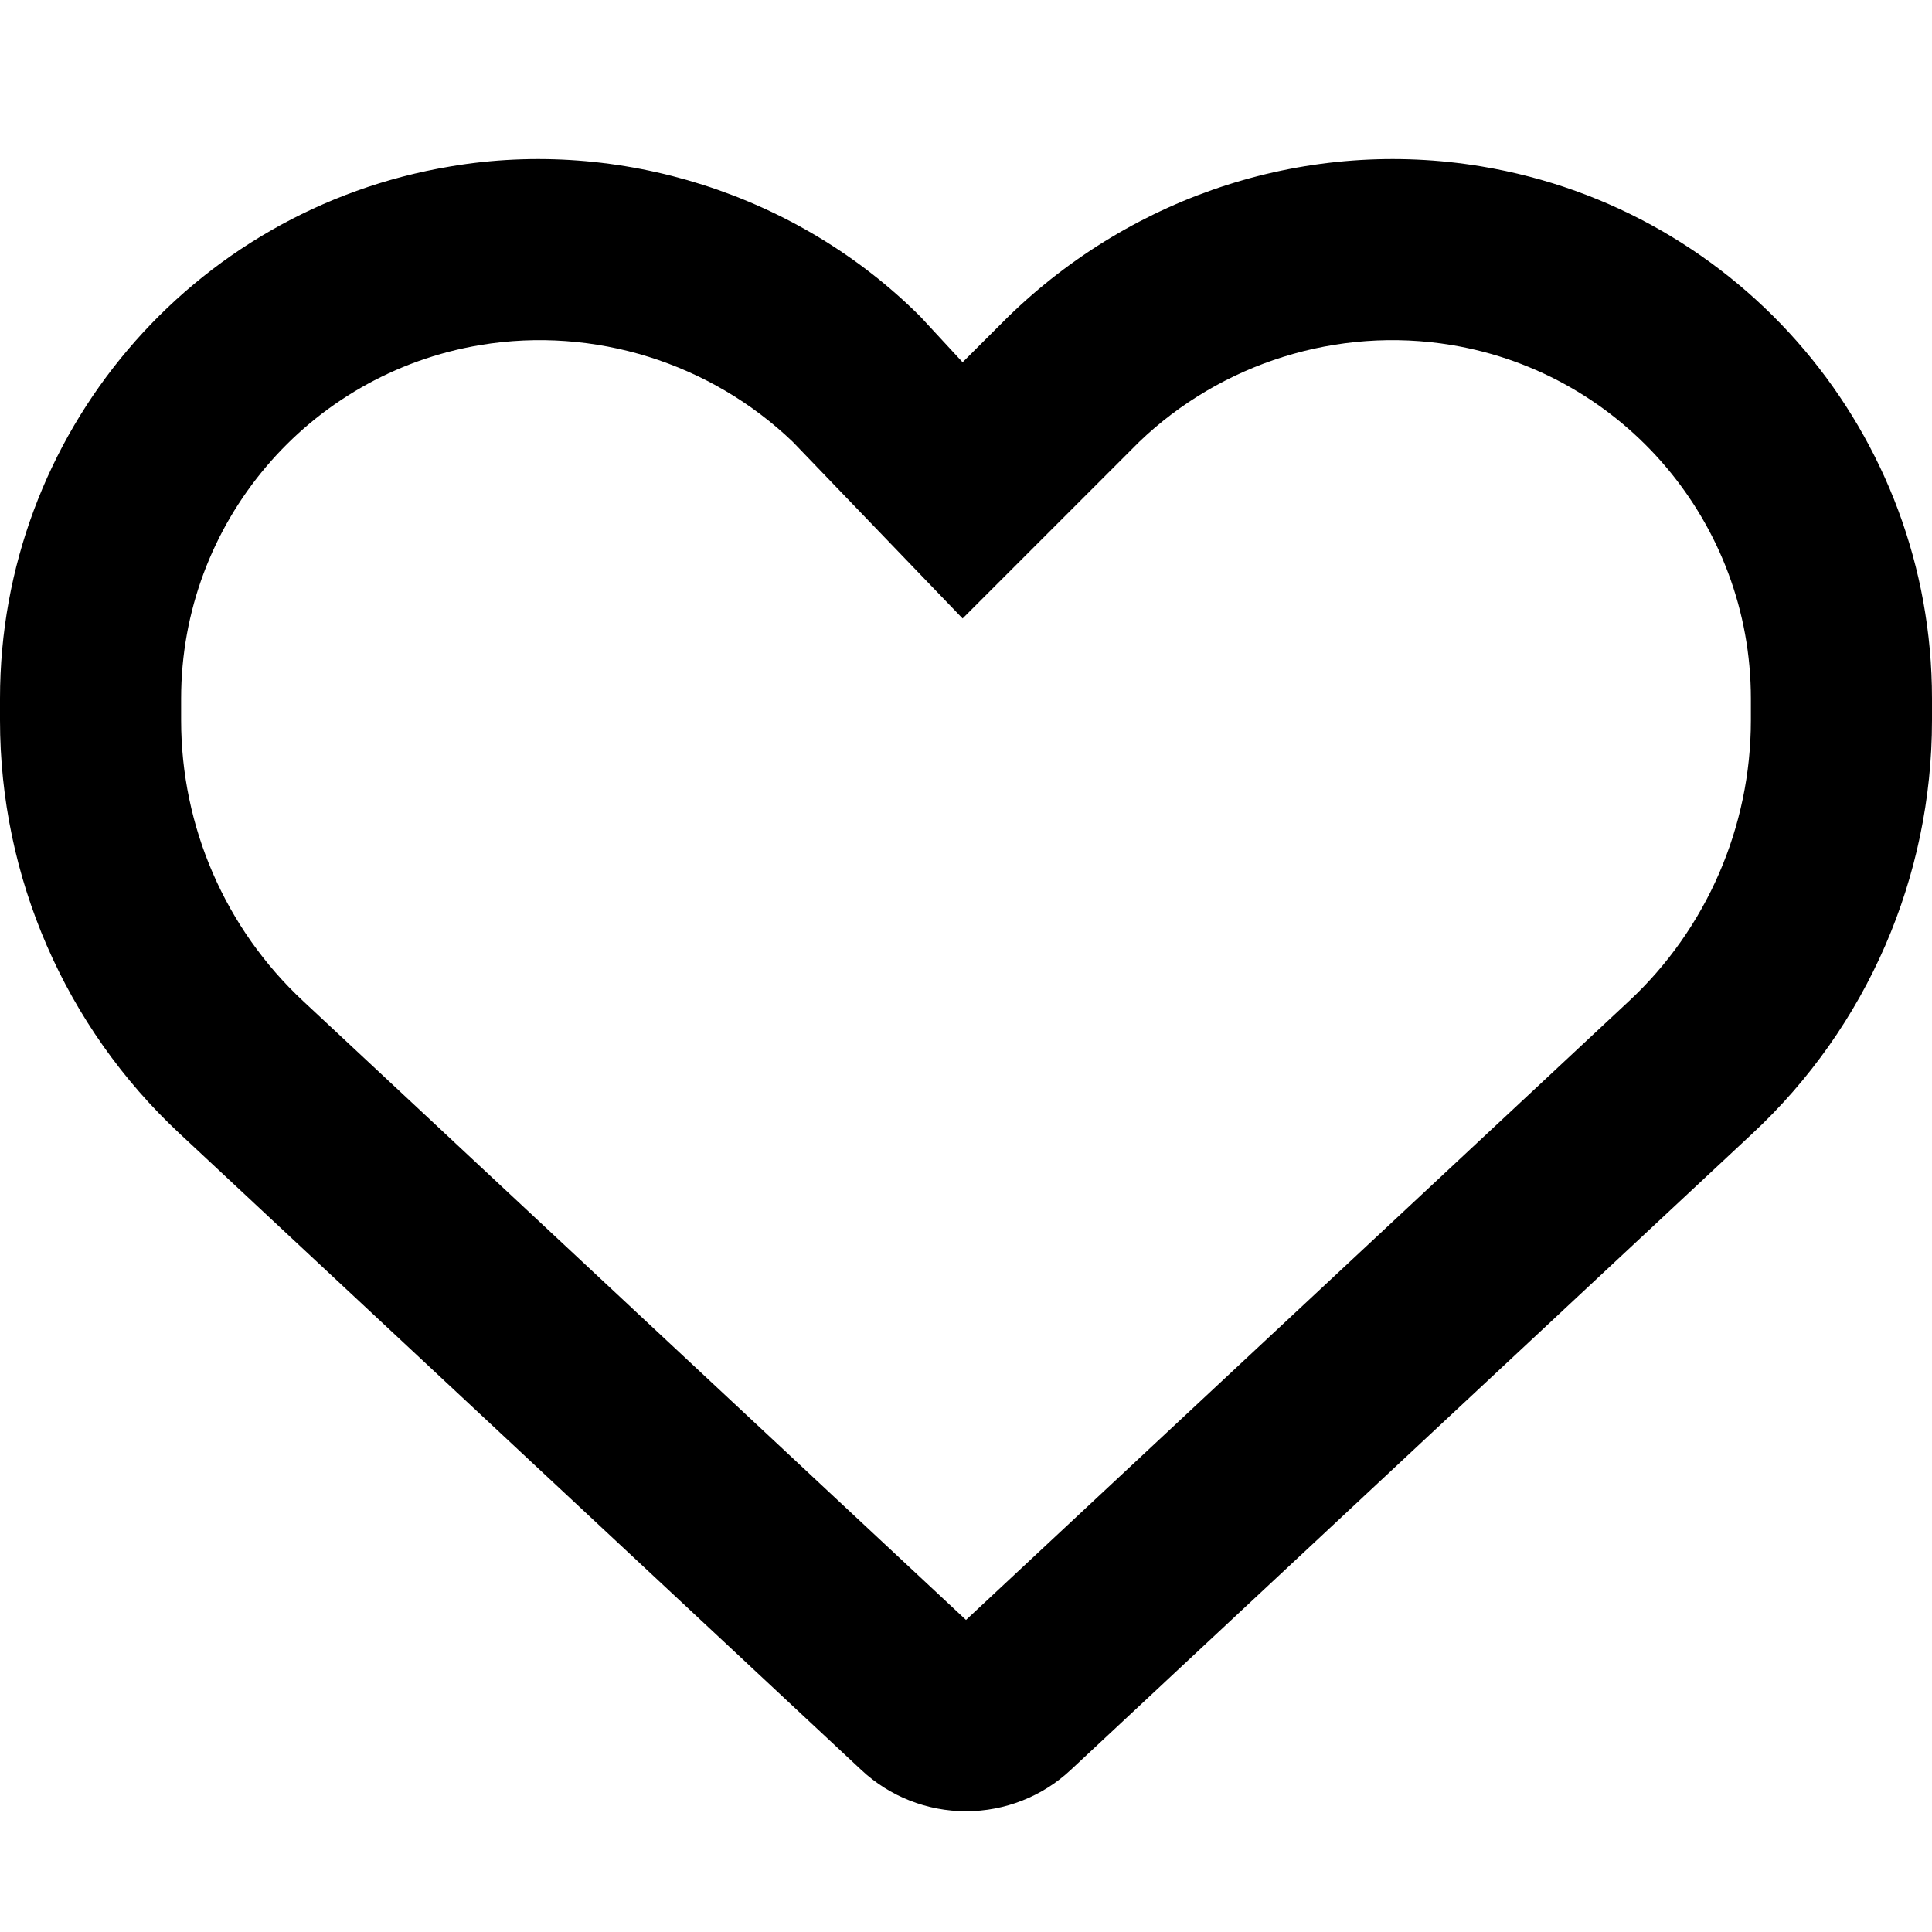
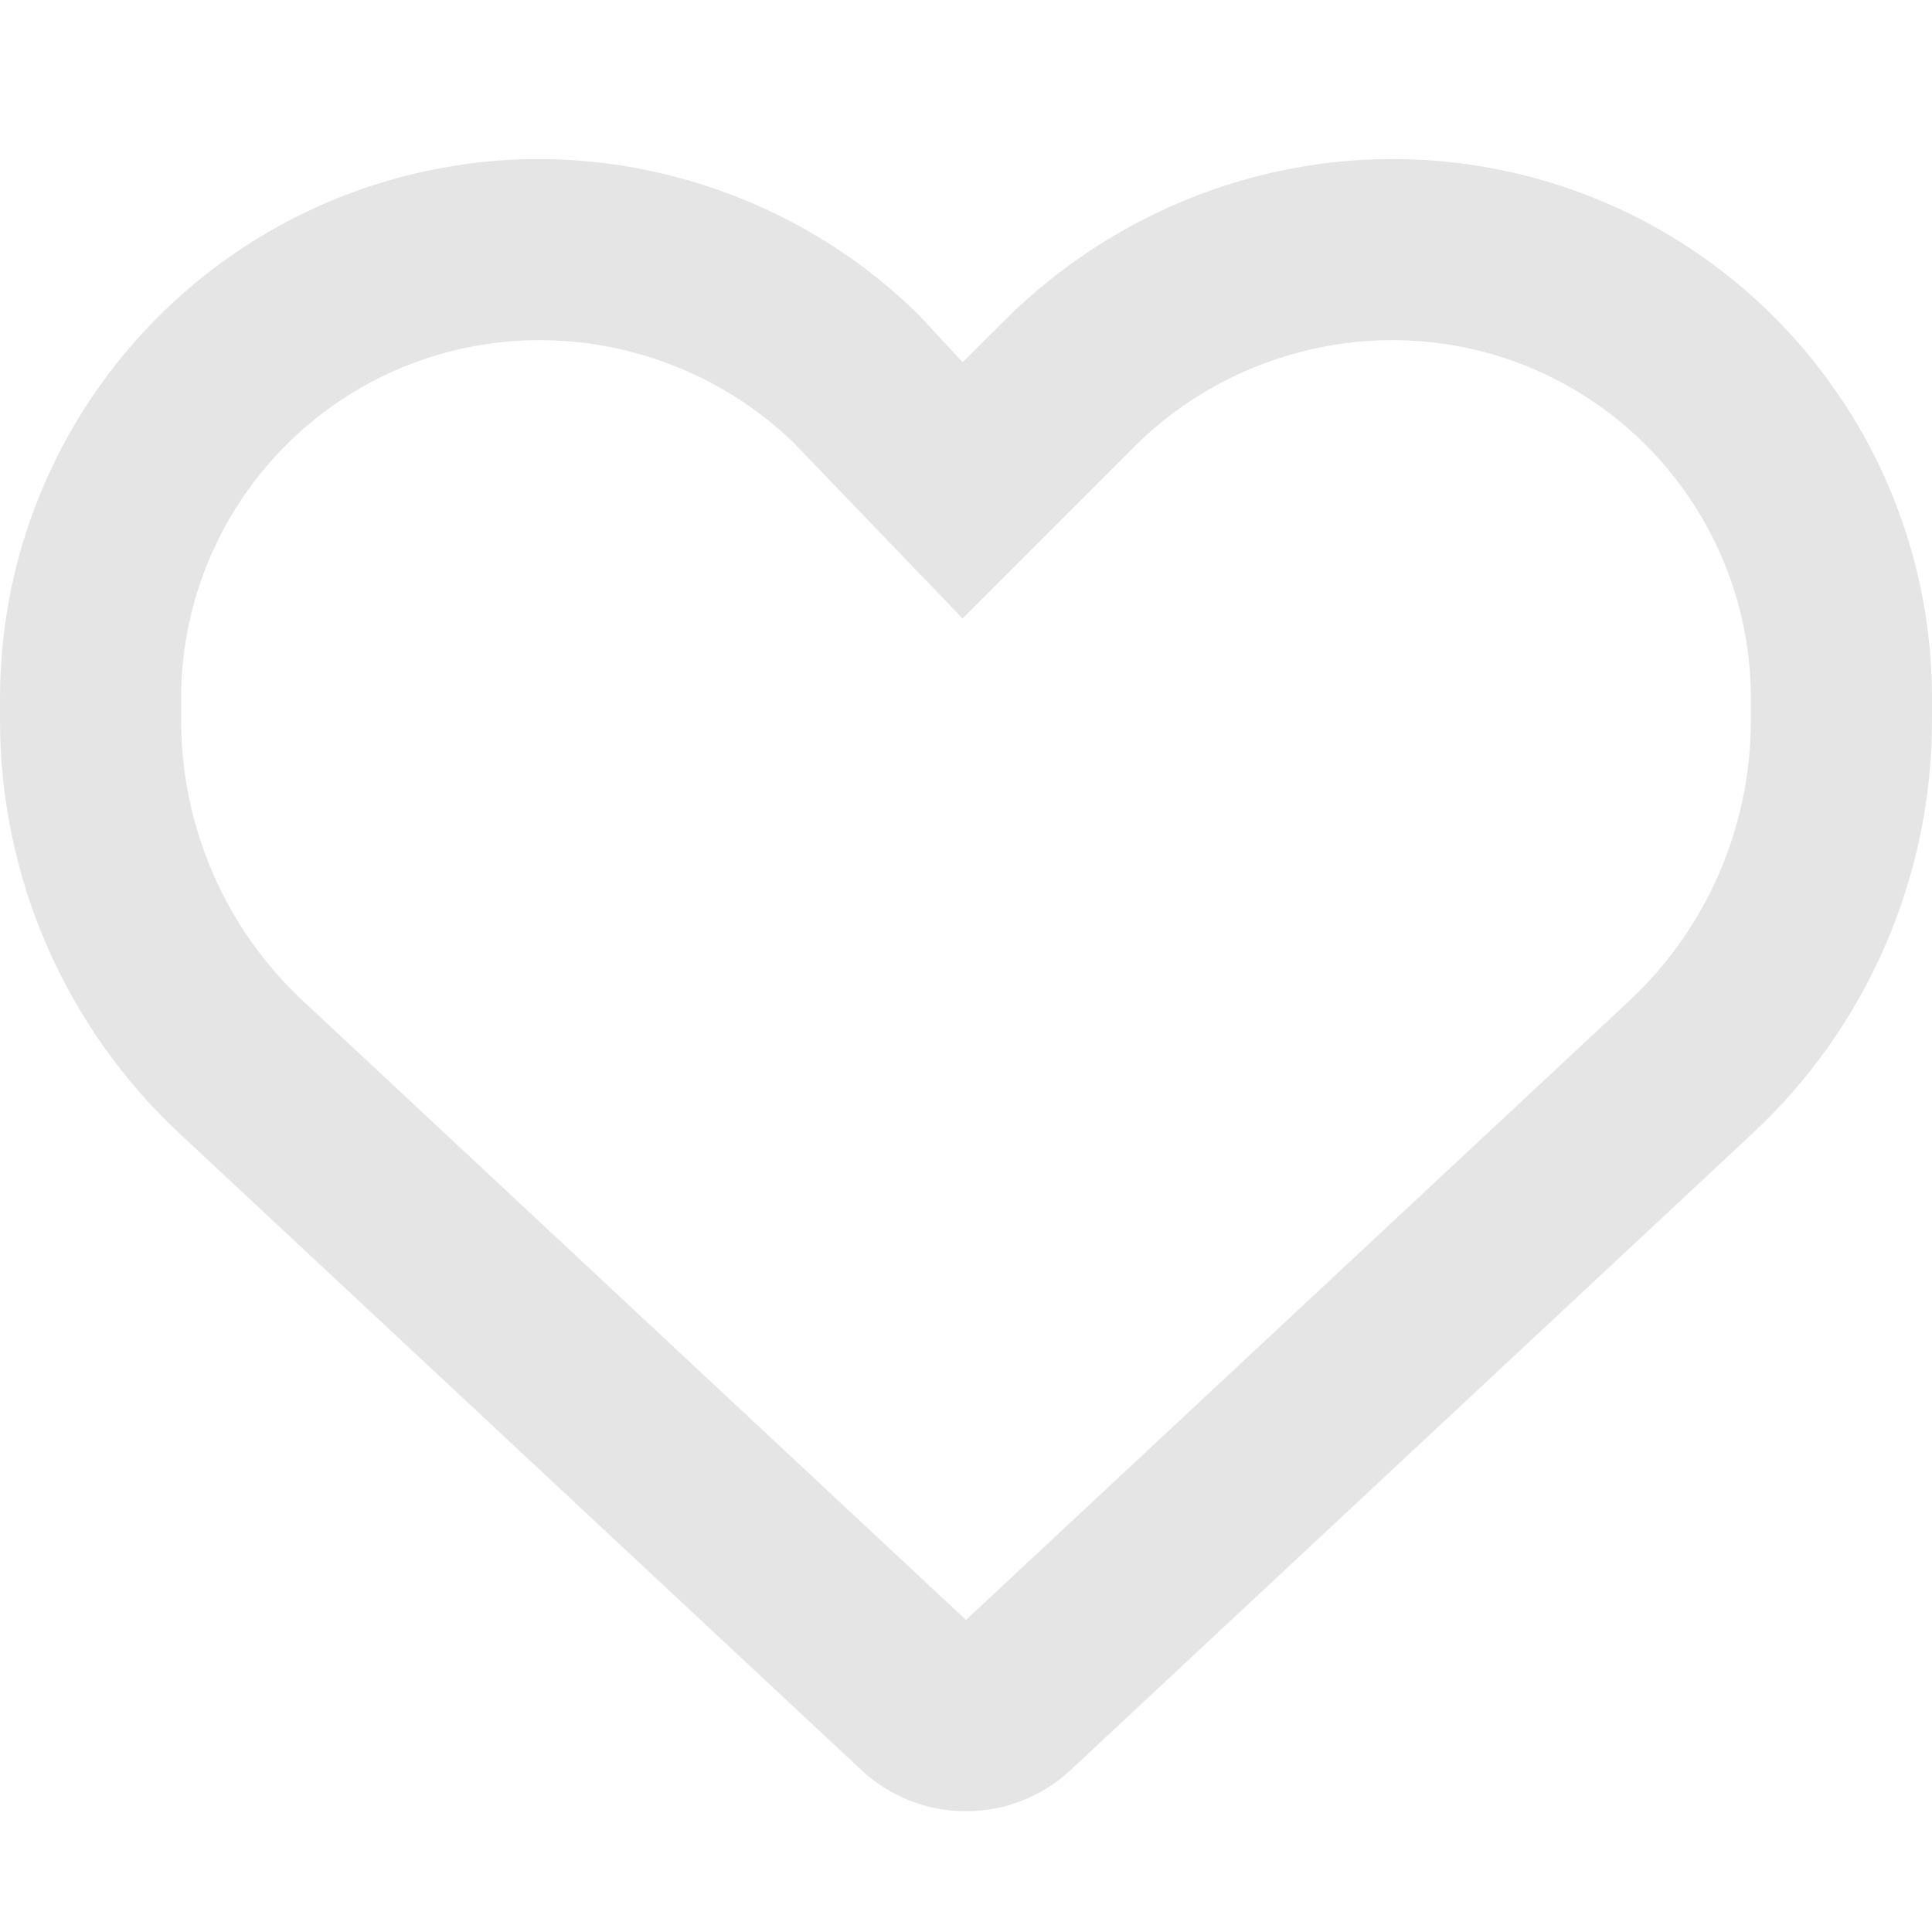
<svg xmlns="http://www.w3.org/2000/svg" viewBox="0 0 512 512">
-   <path d="M244 84L255.1 96L267.1 84.02C300.6 51.37 347 36.51 392.6 44.1C461.5 55.58 512 115.2 512 185.1V190.9C512 232.4 494.8 272.1 464.4 300.4L283.7 469.1C276.2 476.1 266.3 480 256 480C245.7 480 235.8 476.1 228.3 469.1L47.59 300.4C17.23 272.1 0 232.4 0 190.9V185.1C0 115.2 50.52 55.58 119.4 44.1C164.1 36.51 211.4 51.37 244 84C243.1 84 244 84.01 244 84L244 84zM255.1 163.9L210.1 117.1C188.4 96.28 157.6 86.4 127.3 91.44C81.55 99.07 48 138.7 48 185.1V190.9C48 219.1 59.71 246.1 80.34 265.3L256 429.3L431.7 265.3C452.3 246.1 464 219.1 464 190.9V185.1C464 138.7 430.4 99.07 384.7 91.44C354.4 86.4 323.6 96.28 301.9 117.1L255.1 163.9z" />
+   <path fill="#e5e5e5" d="M244 84L255.1 96L267.1 84.02C300.6 51.37 347 36.51 392.6 44.1C461.5 55.58 512 115.2 512 185.1V190.9C512 232.4 494.8 272.1 464.4 300.4L283.7 469.1C276.2 476.1 266.3 480 256 480C245.7 480 235.8 476.1 228.3 469.1L47.59 300.4C17.23 272.1 0 232.4 0 190.9V185.1C0 115.2 50.52 55.58 119.4 44.1C164.1 36.51 211.4 51.37 244 84C243.1 84 244 84.01 244 84L244 84zM255.1 163.9L210.1 117.1C188.4 96.28 157.6 86.4 127.3 91.44C81.55 99.07 48 138.7 48 185.1V190.9C48 219.1 59.71 246.1 80.34 265.3L256 429.3L431.7 265.3C452.3 246.1 464 219.1 464 190.9V185.1C464 138.7 430.4 99.07 384.7 91.44C354.4 86.4 323.6 96.28 301.9 117.1L255.1 163.9z" />
</svg>
